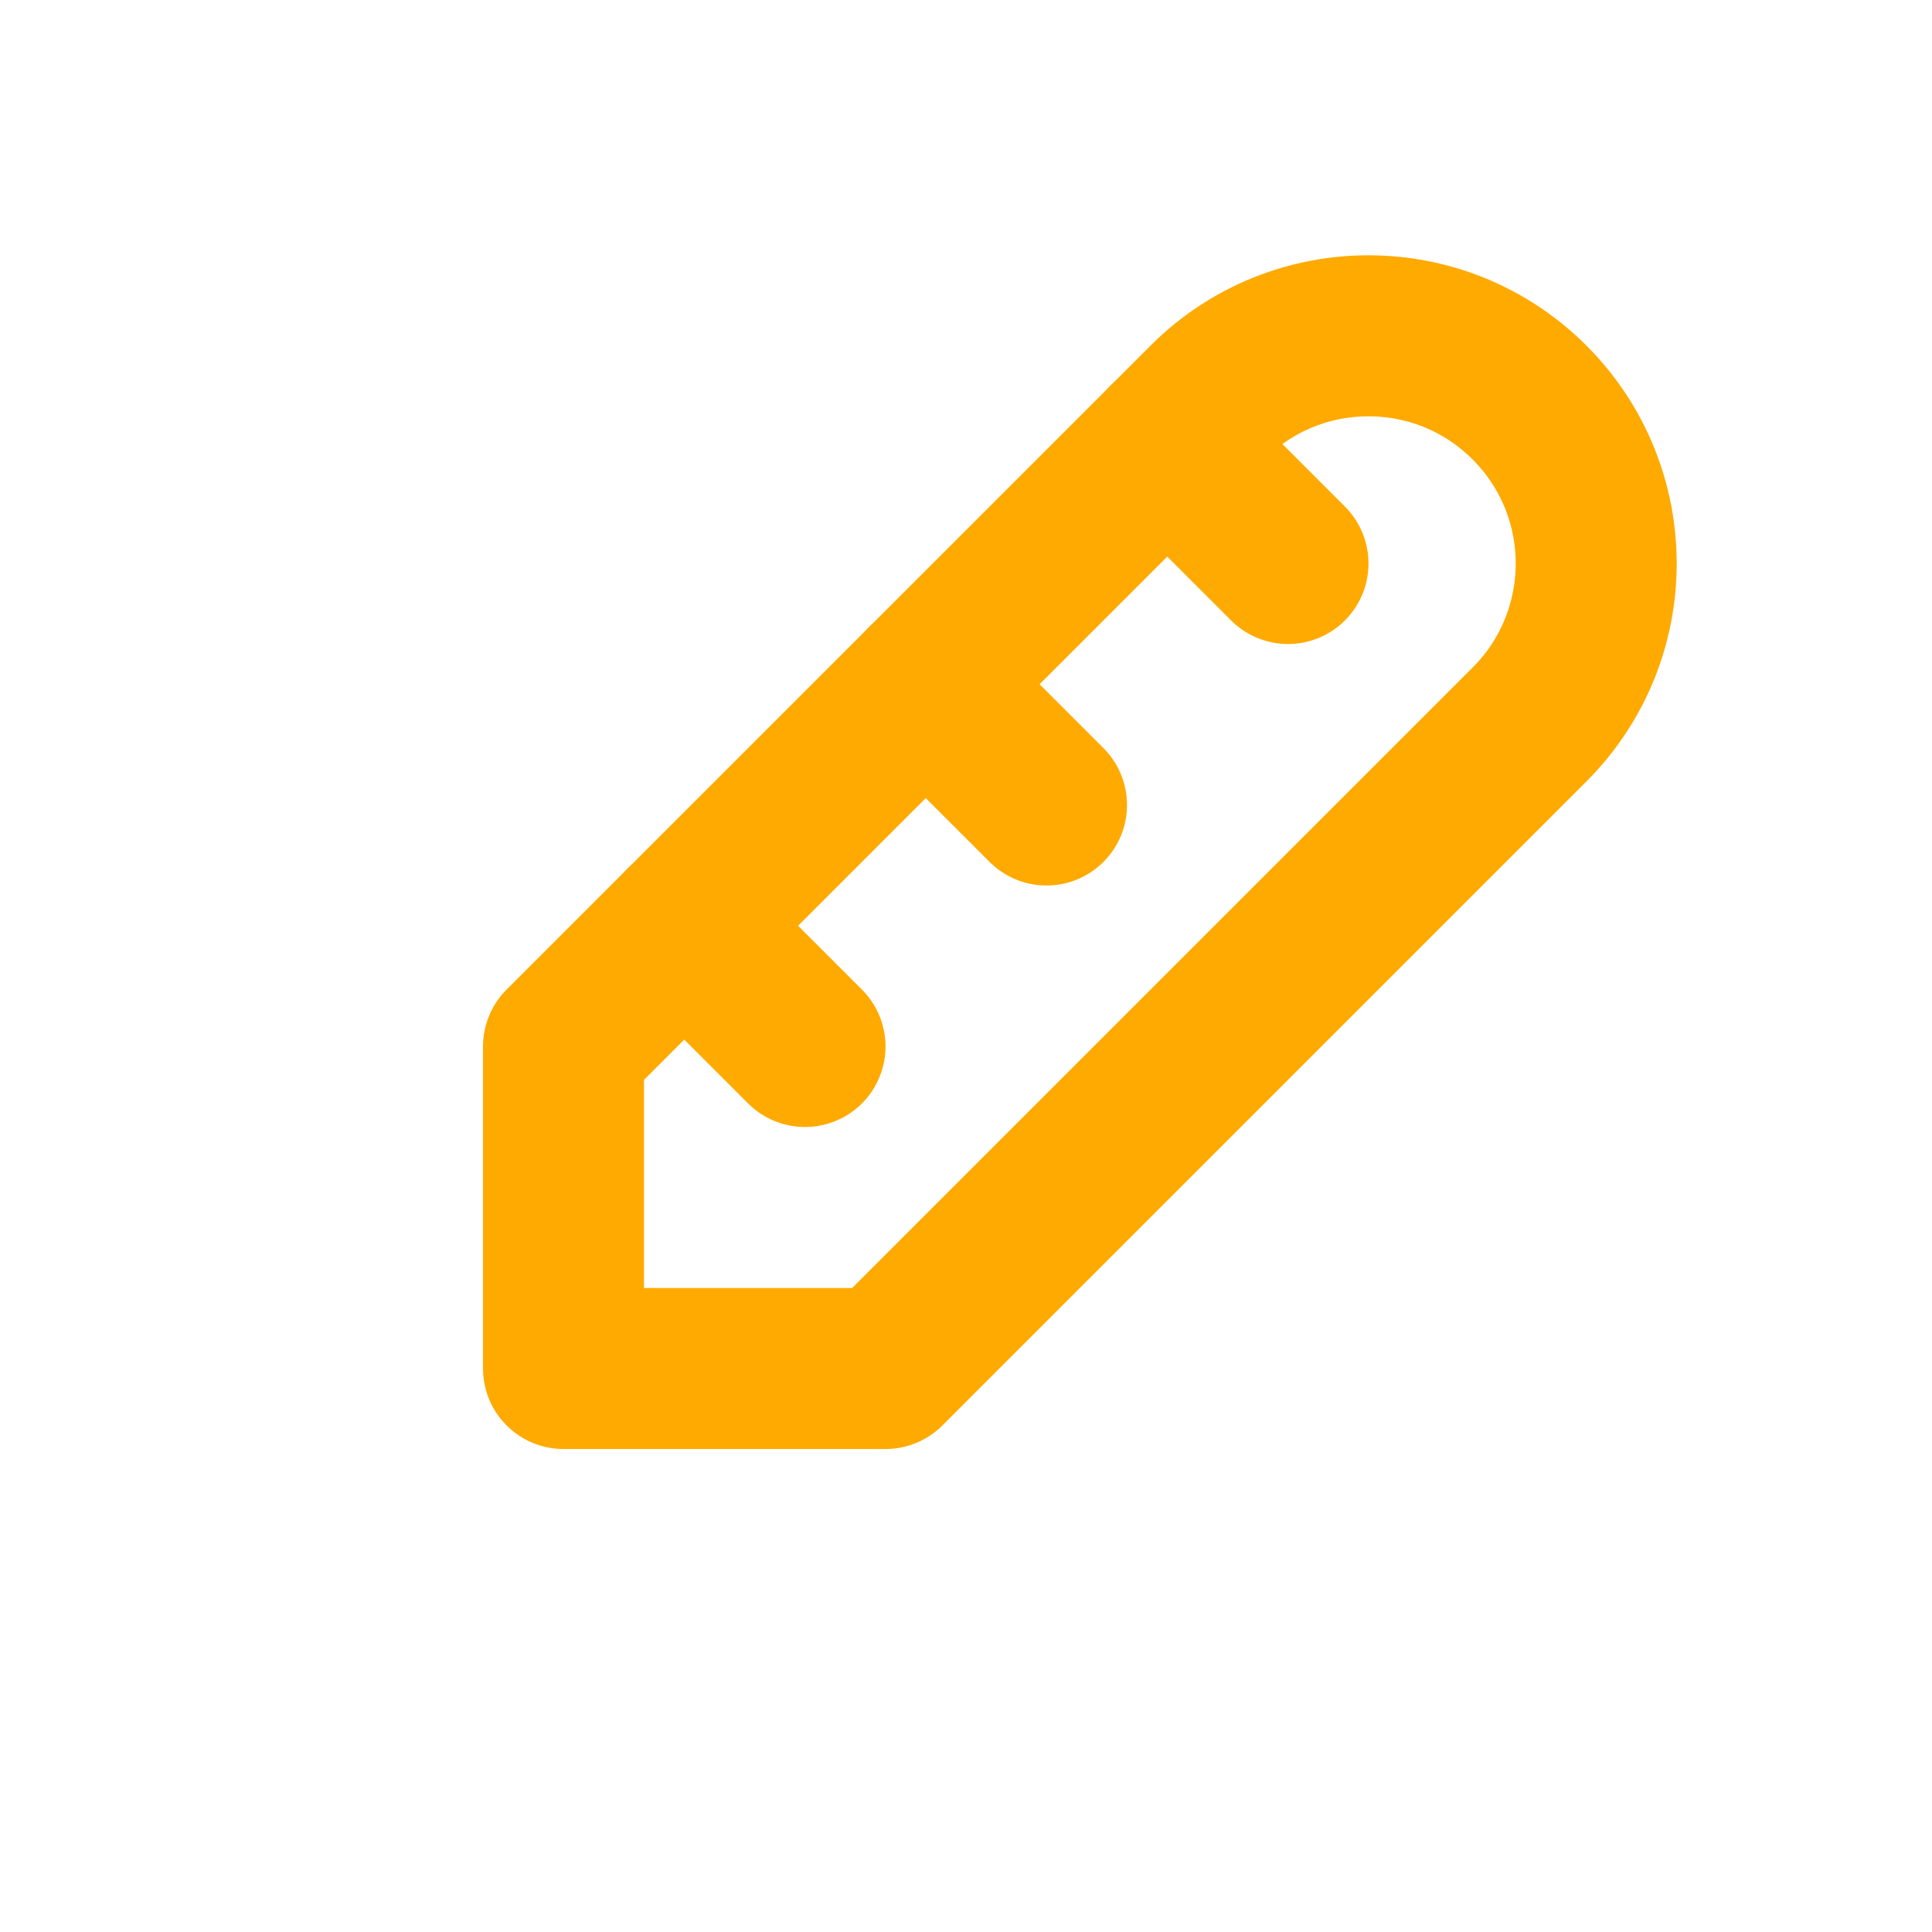
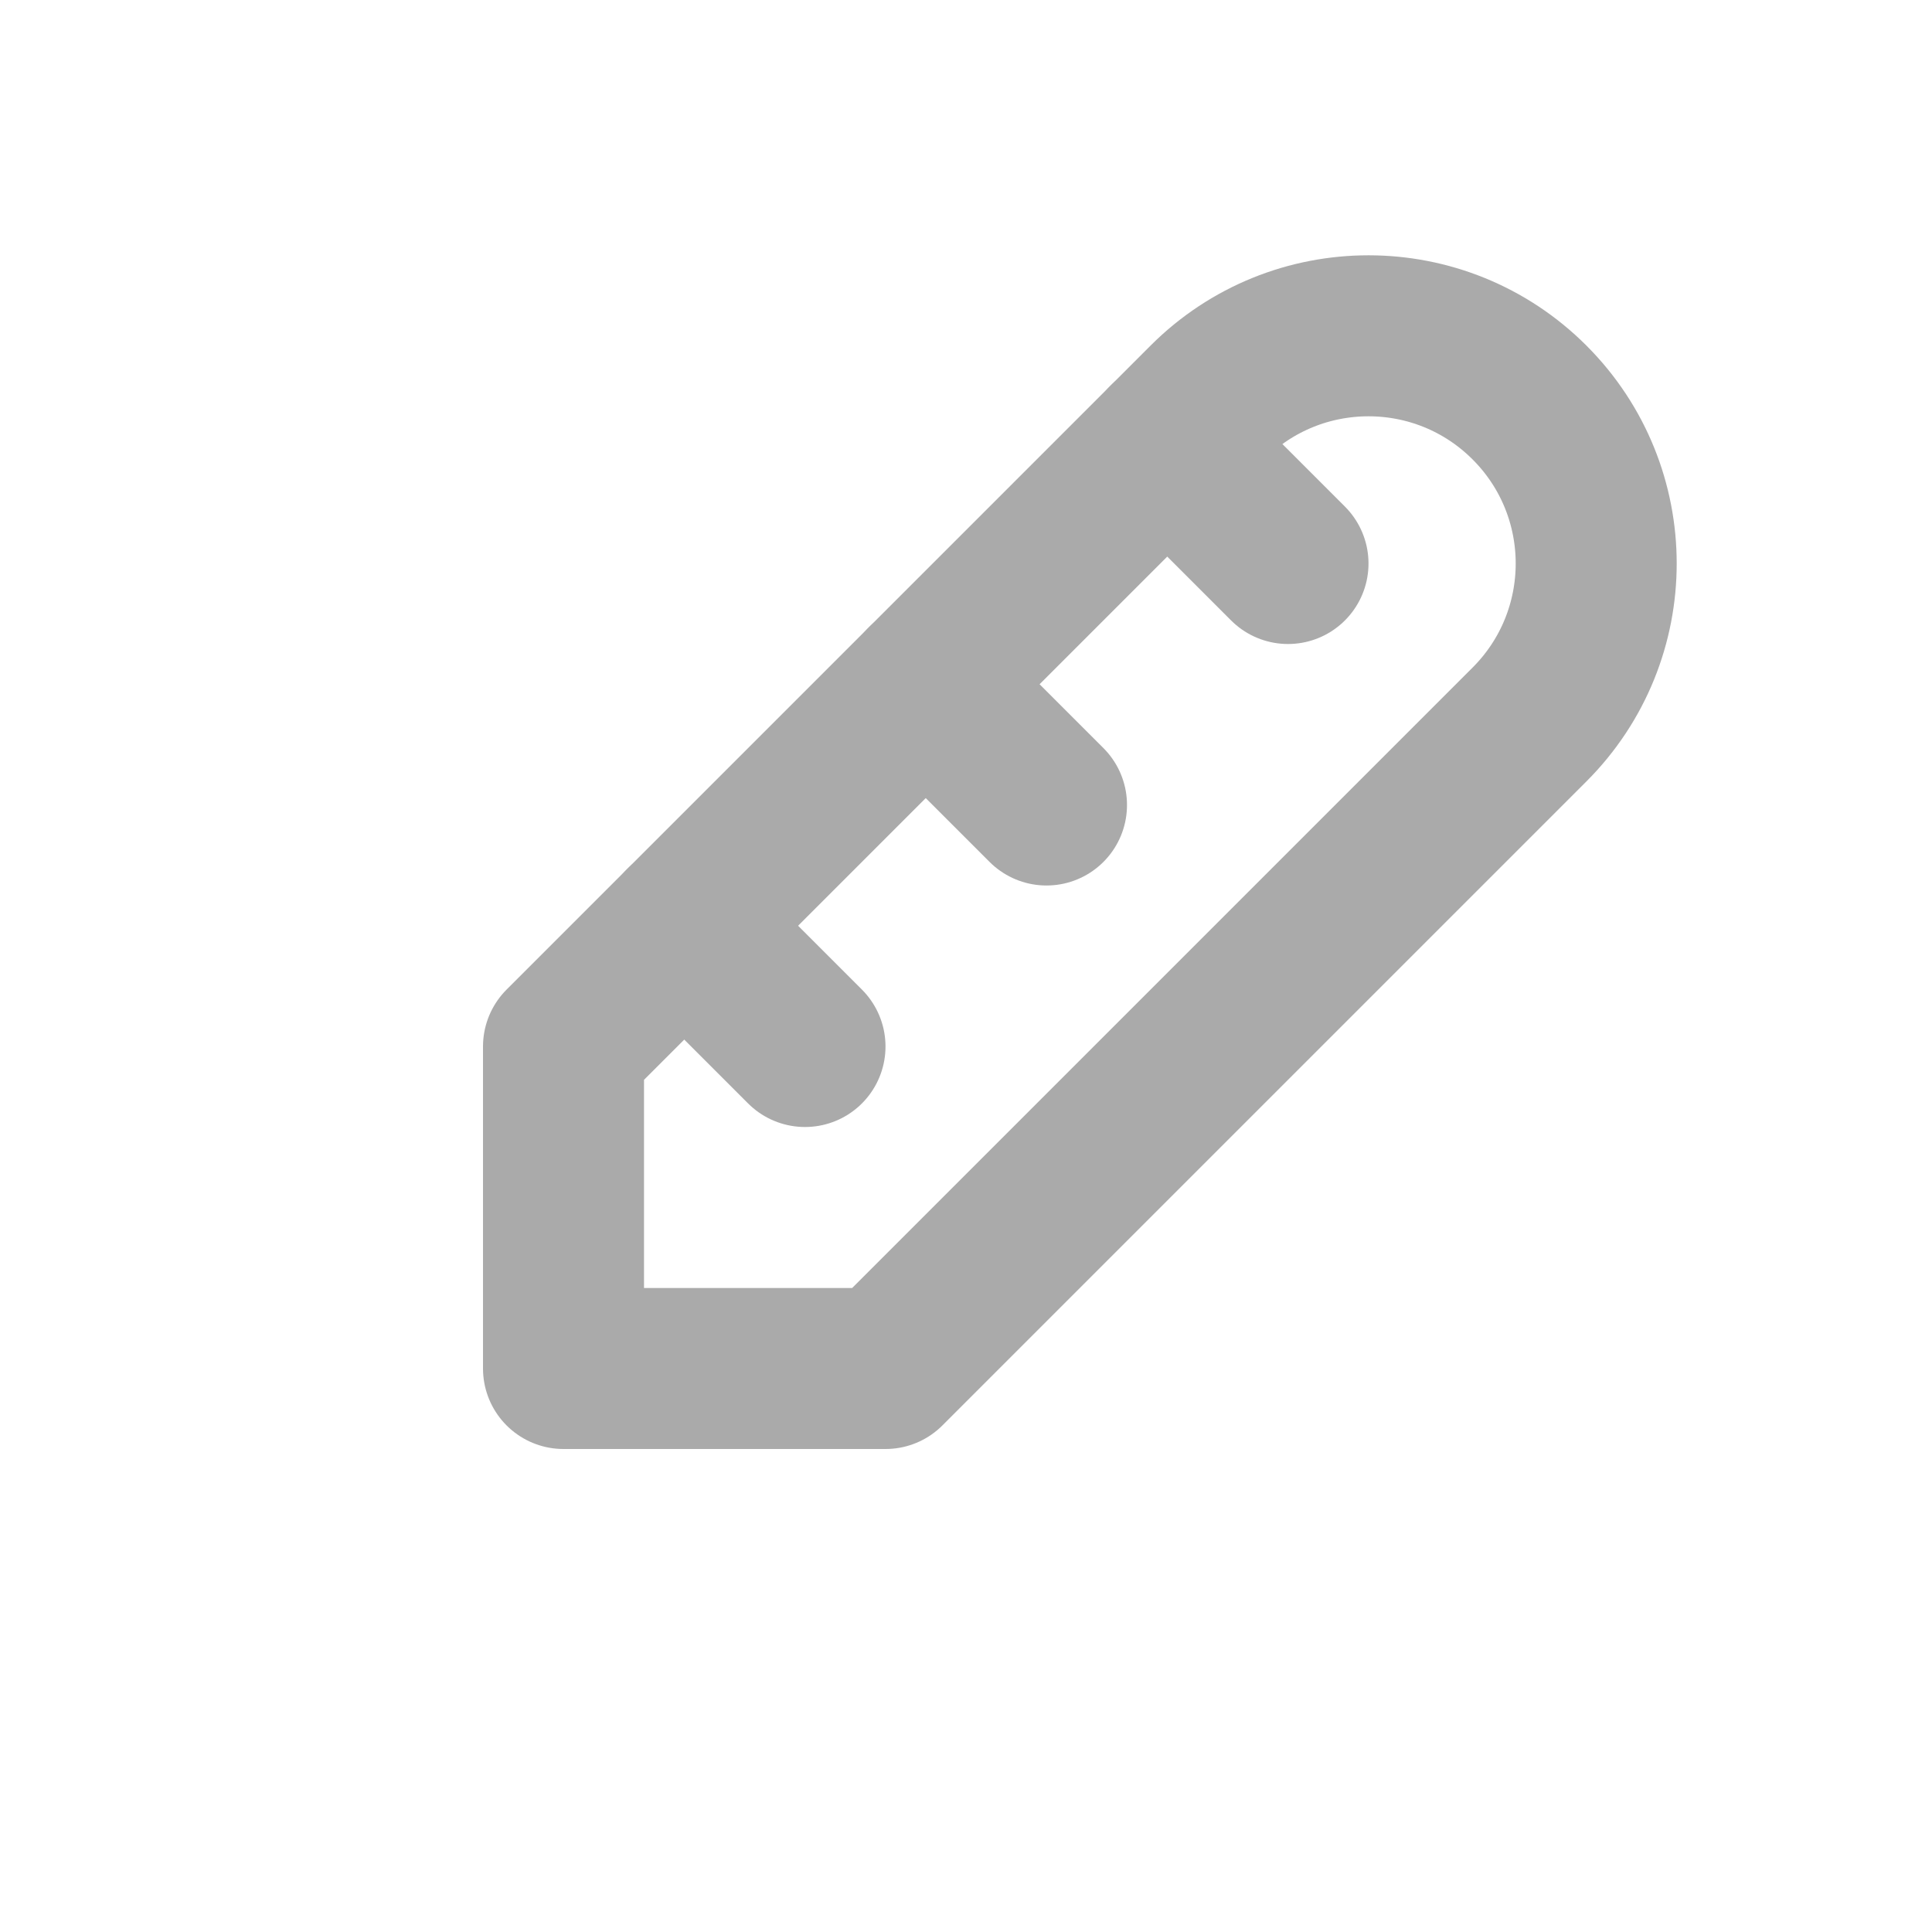
<svg xmlns="http://www.w3.org/2000/svg" width="24" height="24" viewBox="0 0 24 24">
-   <path d="M19 5a2.828 2.828 0 0 1 0 4l-8 8h-4v-4l8 -8a2.828 2.828 0 0 1 4 0" fill="none" stroke="#FFAA00" stroke-width="2" stroke-linecap="round" stroke-linejoin="round" />
-   <path d="M16 7l-1.5 -1.5" fill="none" stroke="#FFAA00" stroke-width="2" stroke-linecap="round" stroke-linejoin="round" />
-   <path d="M13 10l-1.5 -1.5" fill="none" stroke="#FFAA00" stroke-width="2" stroke-linecap="round" stroke-linejoin="round" />
-   <path d="M10 13l-1.5 -1.5" fill="none" stroke="#FFAA00" stroke-width="2" stroke-linecap="round" stroke-linejoin="round" />
+   <path d="M19 5a2.828 2.828 0 0 1 0 4l-8 8h-4v-4l8 -8a2.828 2.828 0 0 1 4 0" fill="none" stroke="#AAAAAA" stroke-width="2" stroke-linecap="round" stroke-linejoin="round" />
+   <path d="M16 7l-1.5 -1.5" fill="none" stroke="#AAAAAA" stroke-width="2" stroke-linecap="round" stroke-linejoin="round" />
+   <path d="M13 10l-1.5 -1.5" fill="none" stroke="#AAAAAA" stroke-width="2" stroke-linecap="round" stroke-linejoin="round" />
+   <path d="M10 13l-1.5 -1.5" fill="none" stroke="#AAAAAA" stroke-width="2" stroke-linecap="round" stroke-linejoin="round" />
</svg>
